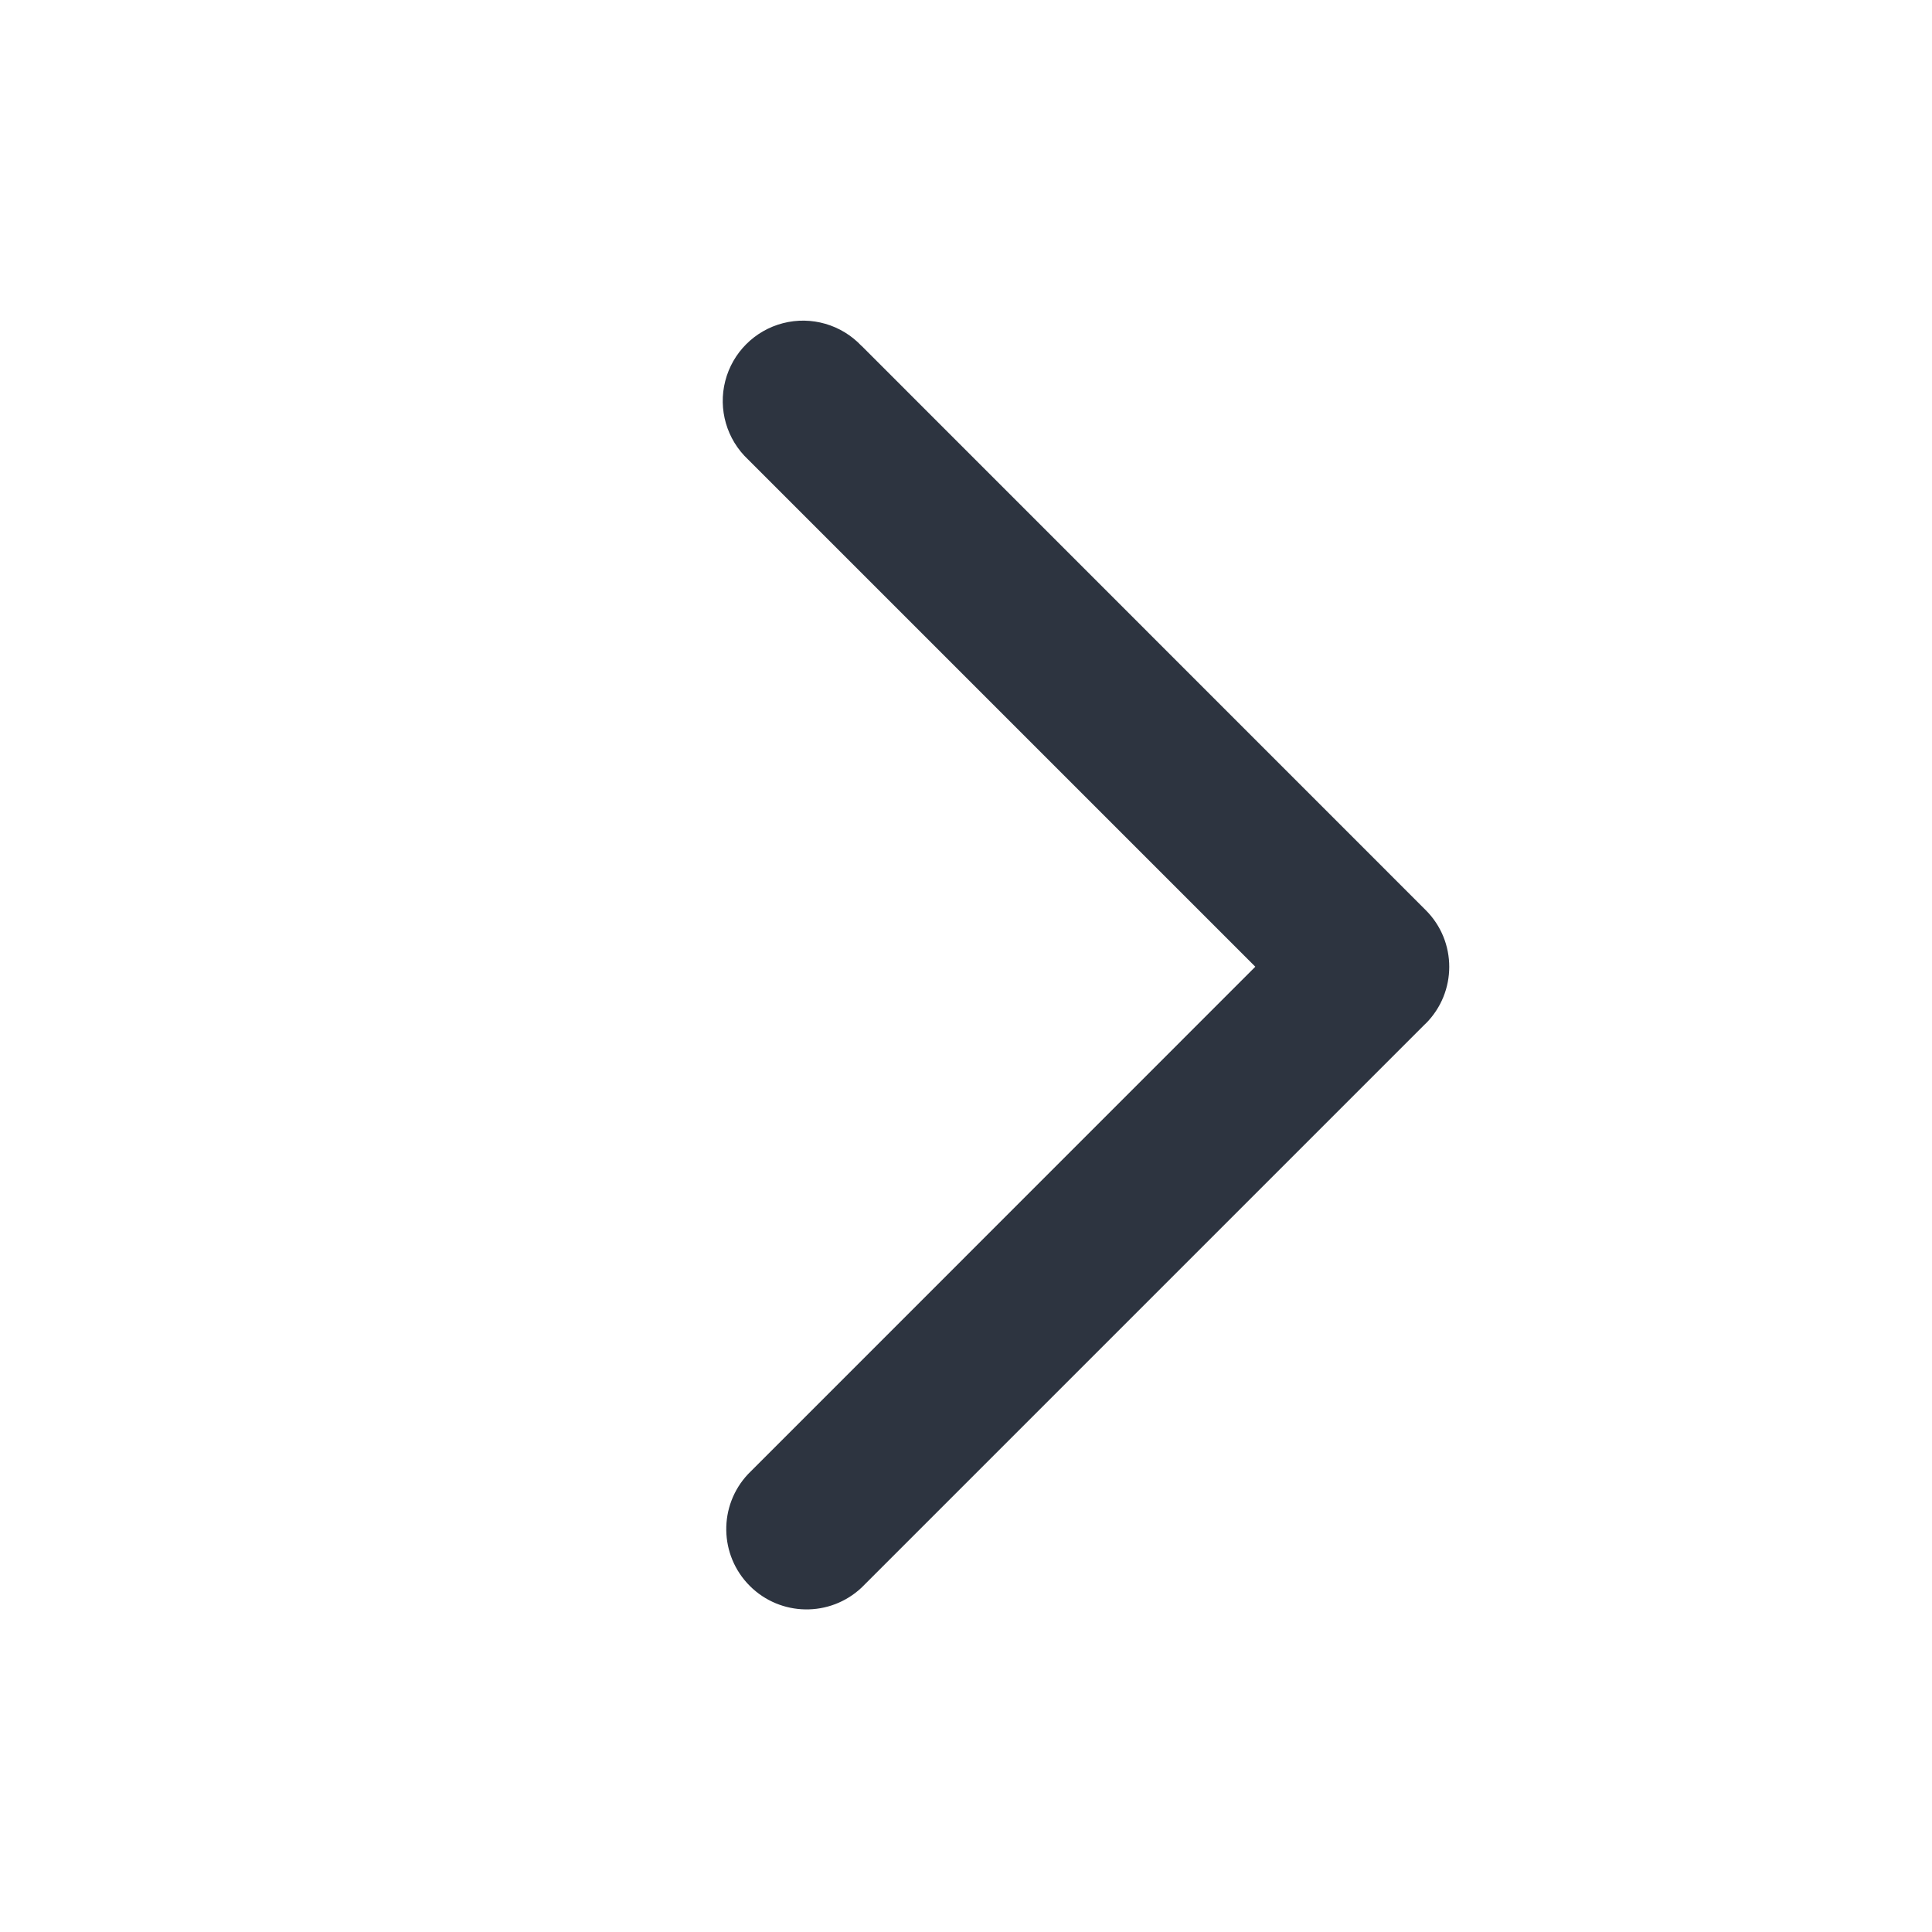
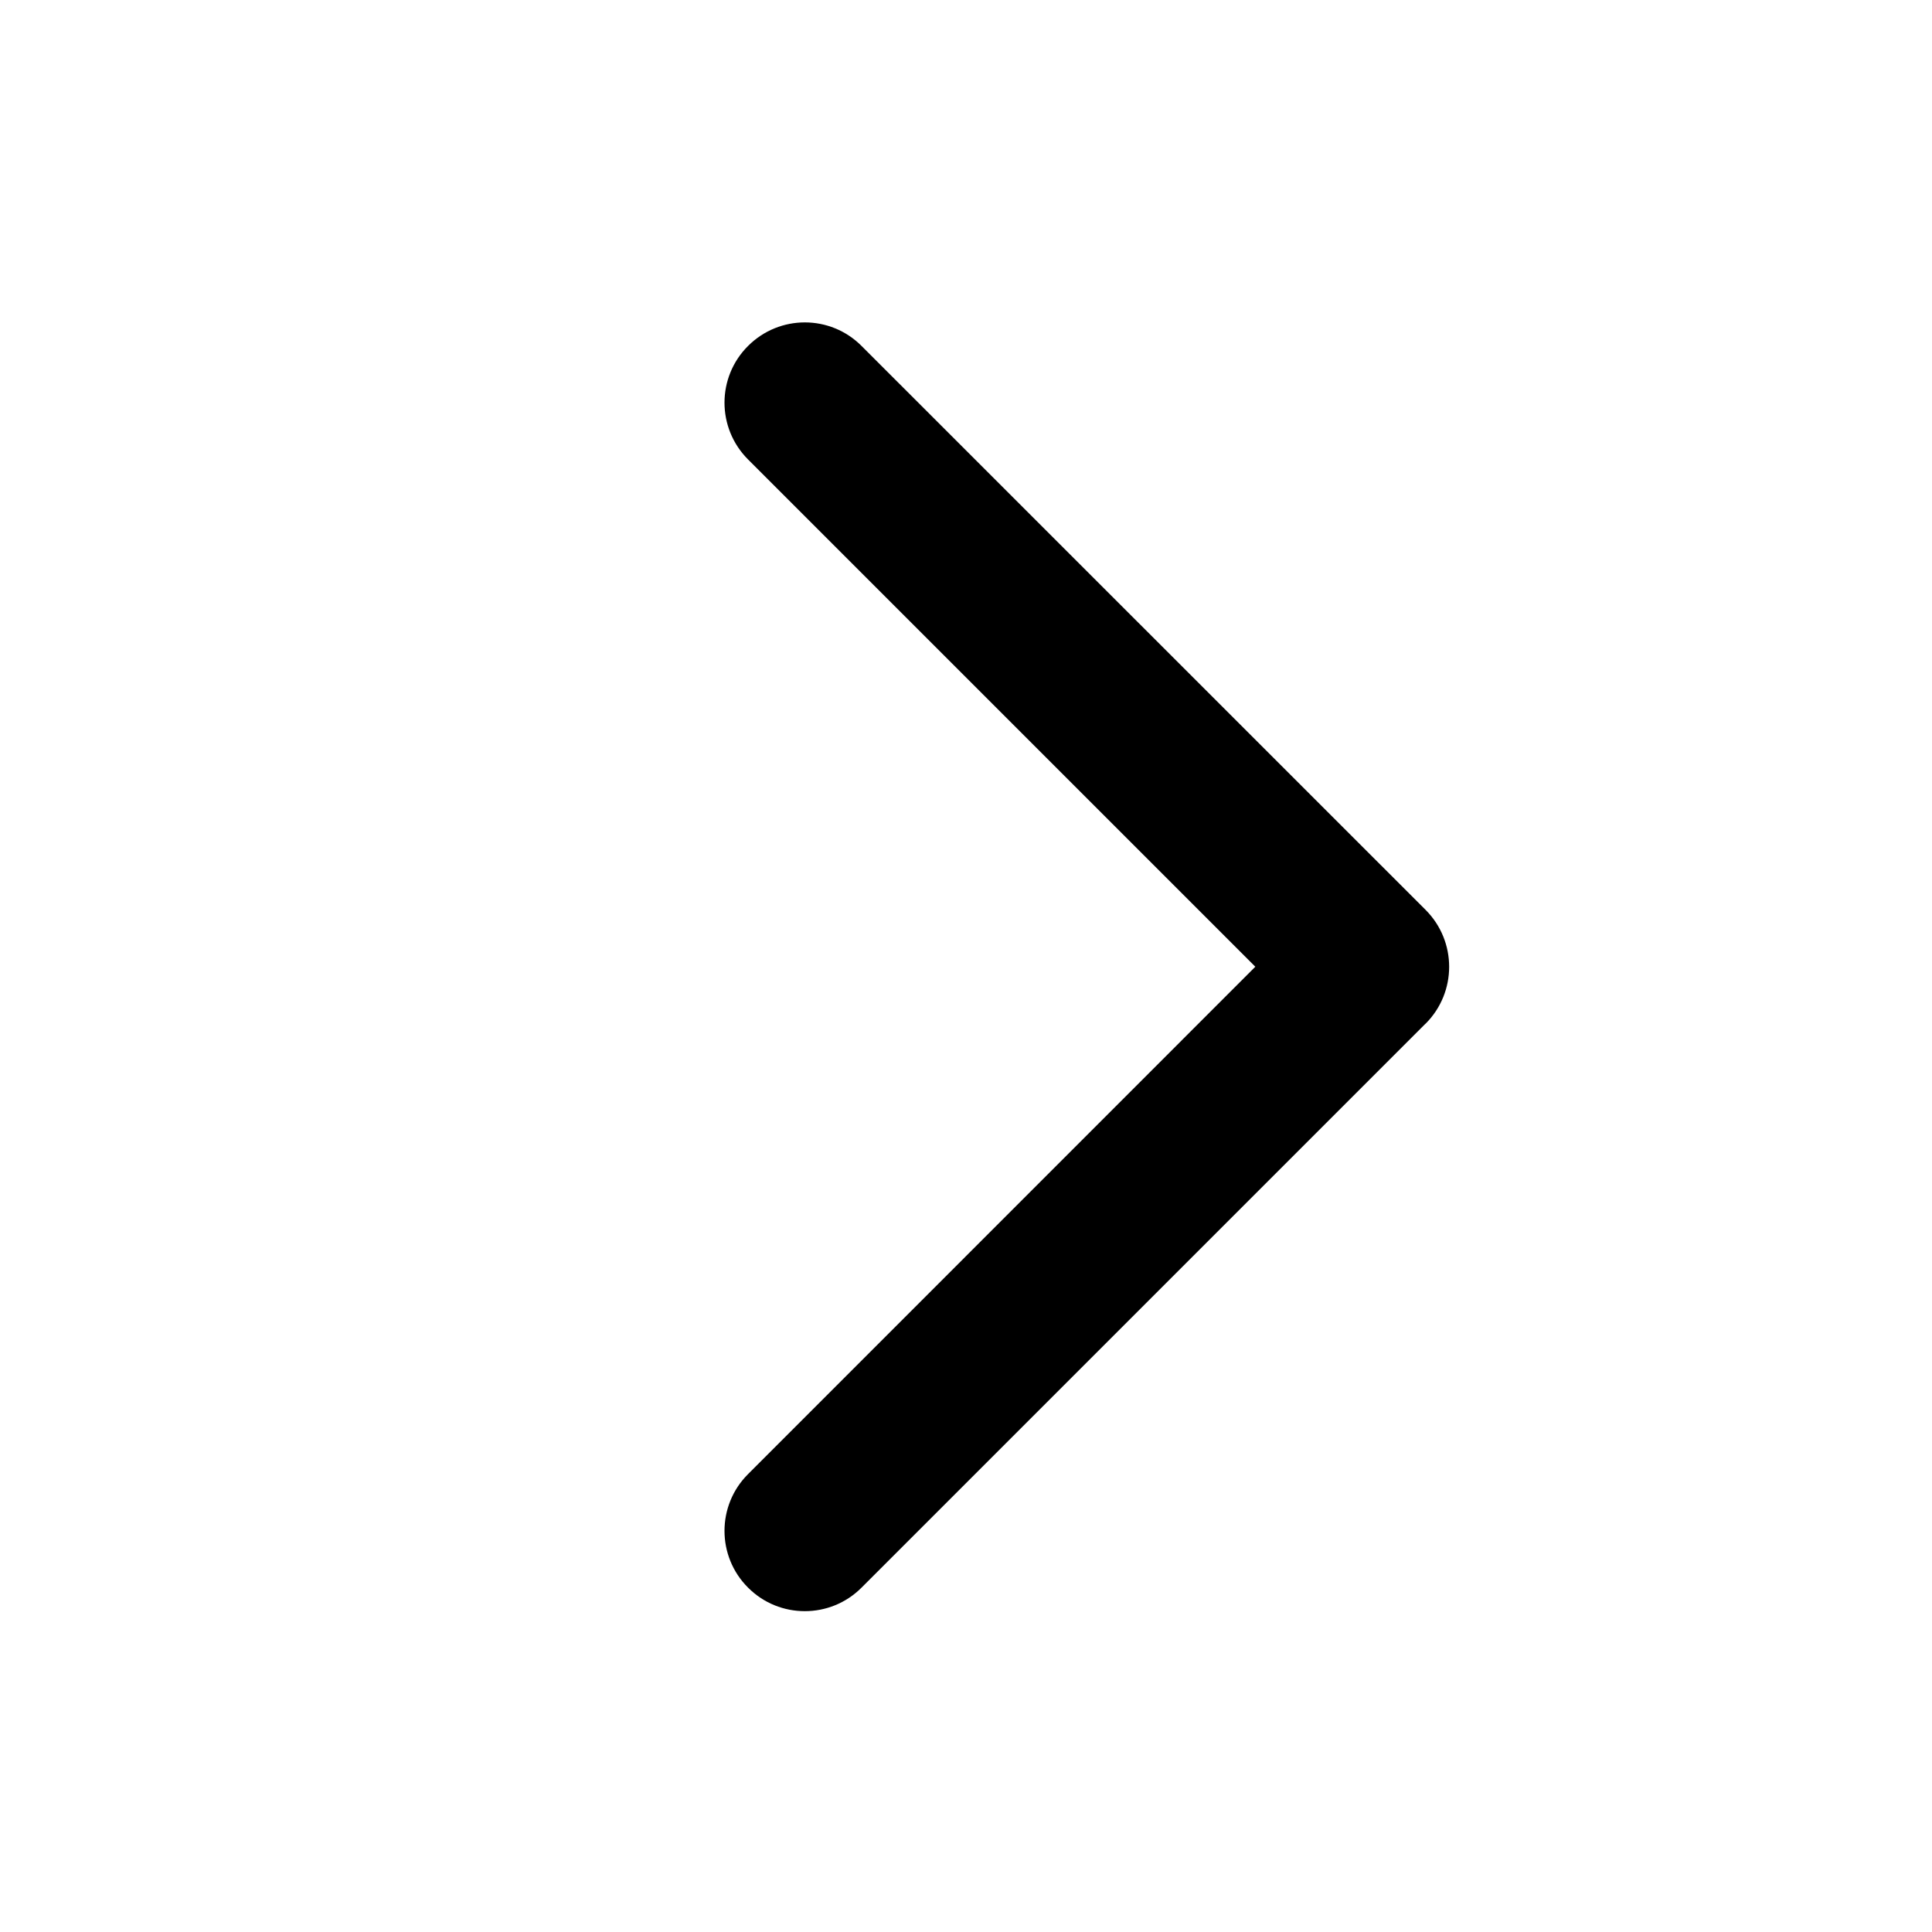
- <svg xmlns="http://www.w3.org/2000/svg" width="16" height="16" fill="none">
-   <path fill-rule="evenodd" clip-rule="evenodd" d="M7.135 2.865a.665.665 0 1 0-.94.94l4.201 4.201-4.201 4.202a.665.665 0 0 0 .94.94l4.669-4.669.003-.002c.26-.26.26-.681 0-.94L7.135 2.864Z" fill="#2D3440" />
+ <svg xmlns="http://www.w3.org/2000/svg" width="16" height="16" viewBox="0 0 16 16" fill="currentColor">
+   <path fill-rule="evenodd" clip-rule="evenodd" d="M7.135 2.865C6.876 2.605 6.455 2.605 6.195 2.865C5.935 3.124 5.935 3.545 6.195 3.805L10.396 8.006L6.195 12.208C5.935 12.467 5.935 12.889 6.195 13.148C6.454 13.408 6.876 13.408 7.135 13.148L11.804 8.479C11.805 8.479 11.806 8.478 11.807 8.477C12.066 8.217 12.066 7.796 11.807 7.536L7.135 2.865Z" />
</svg>
